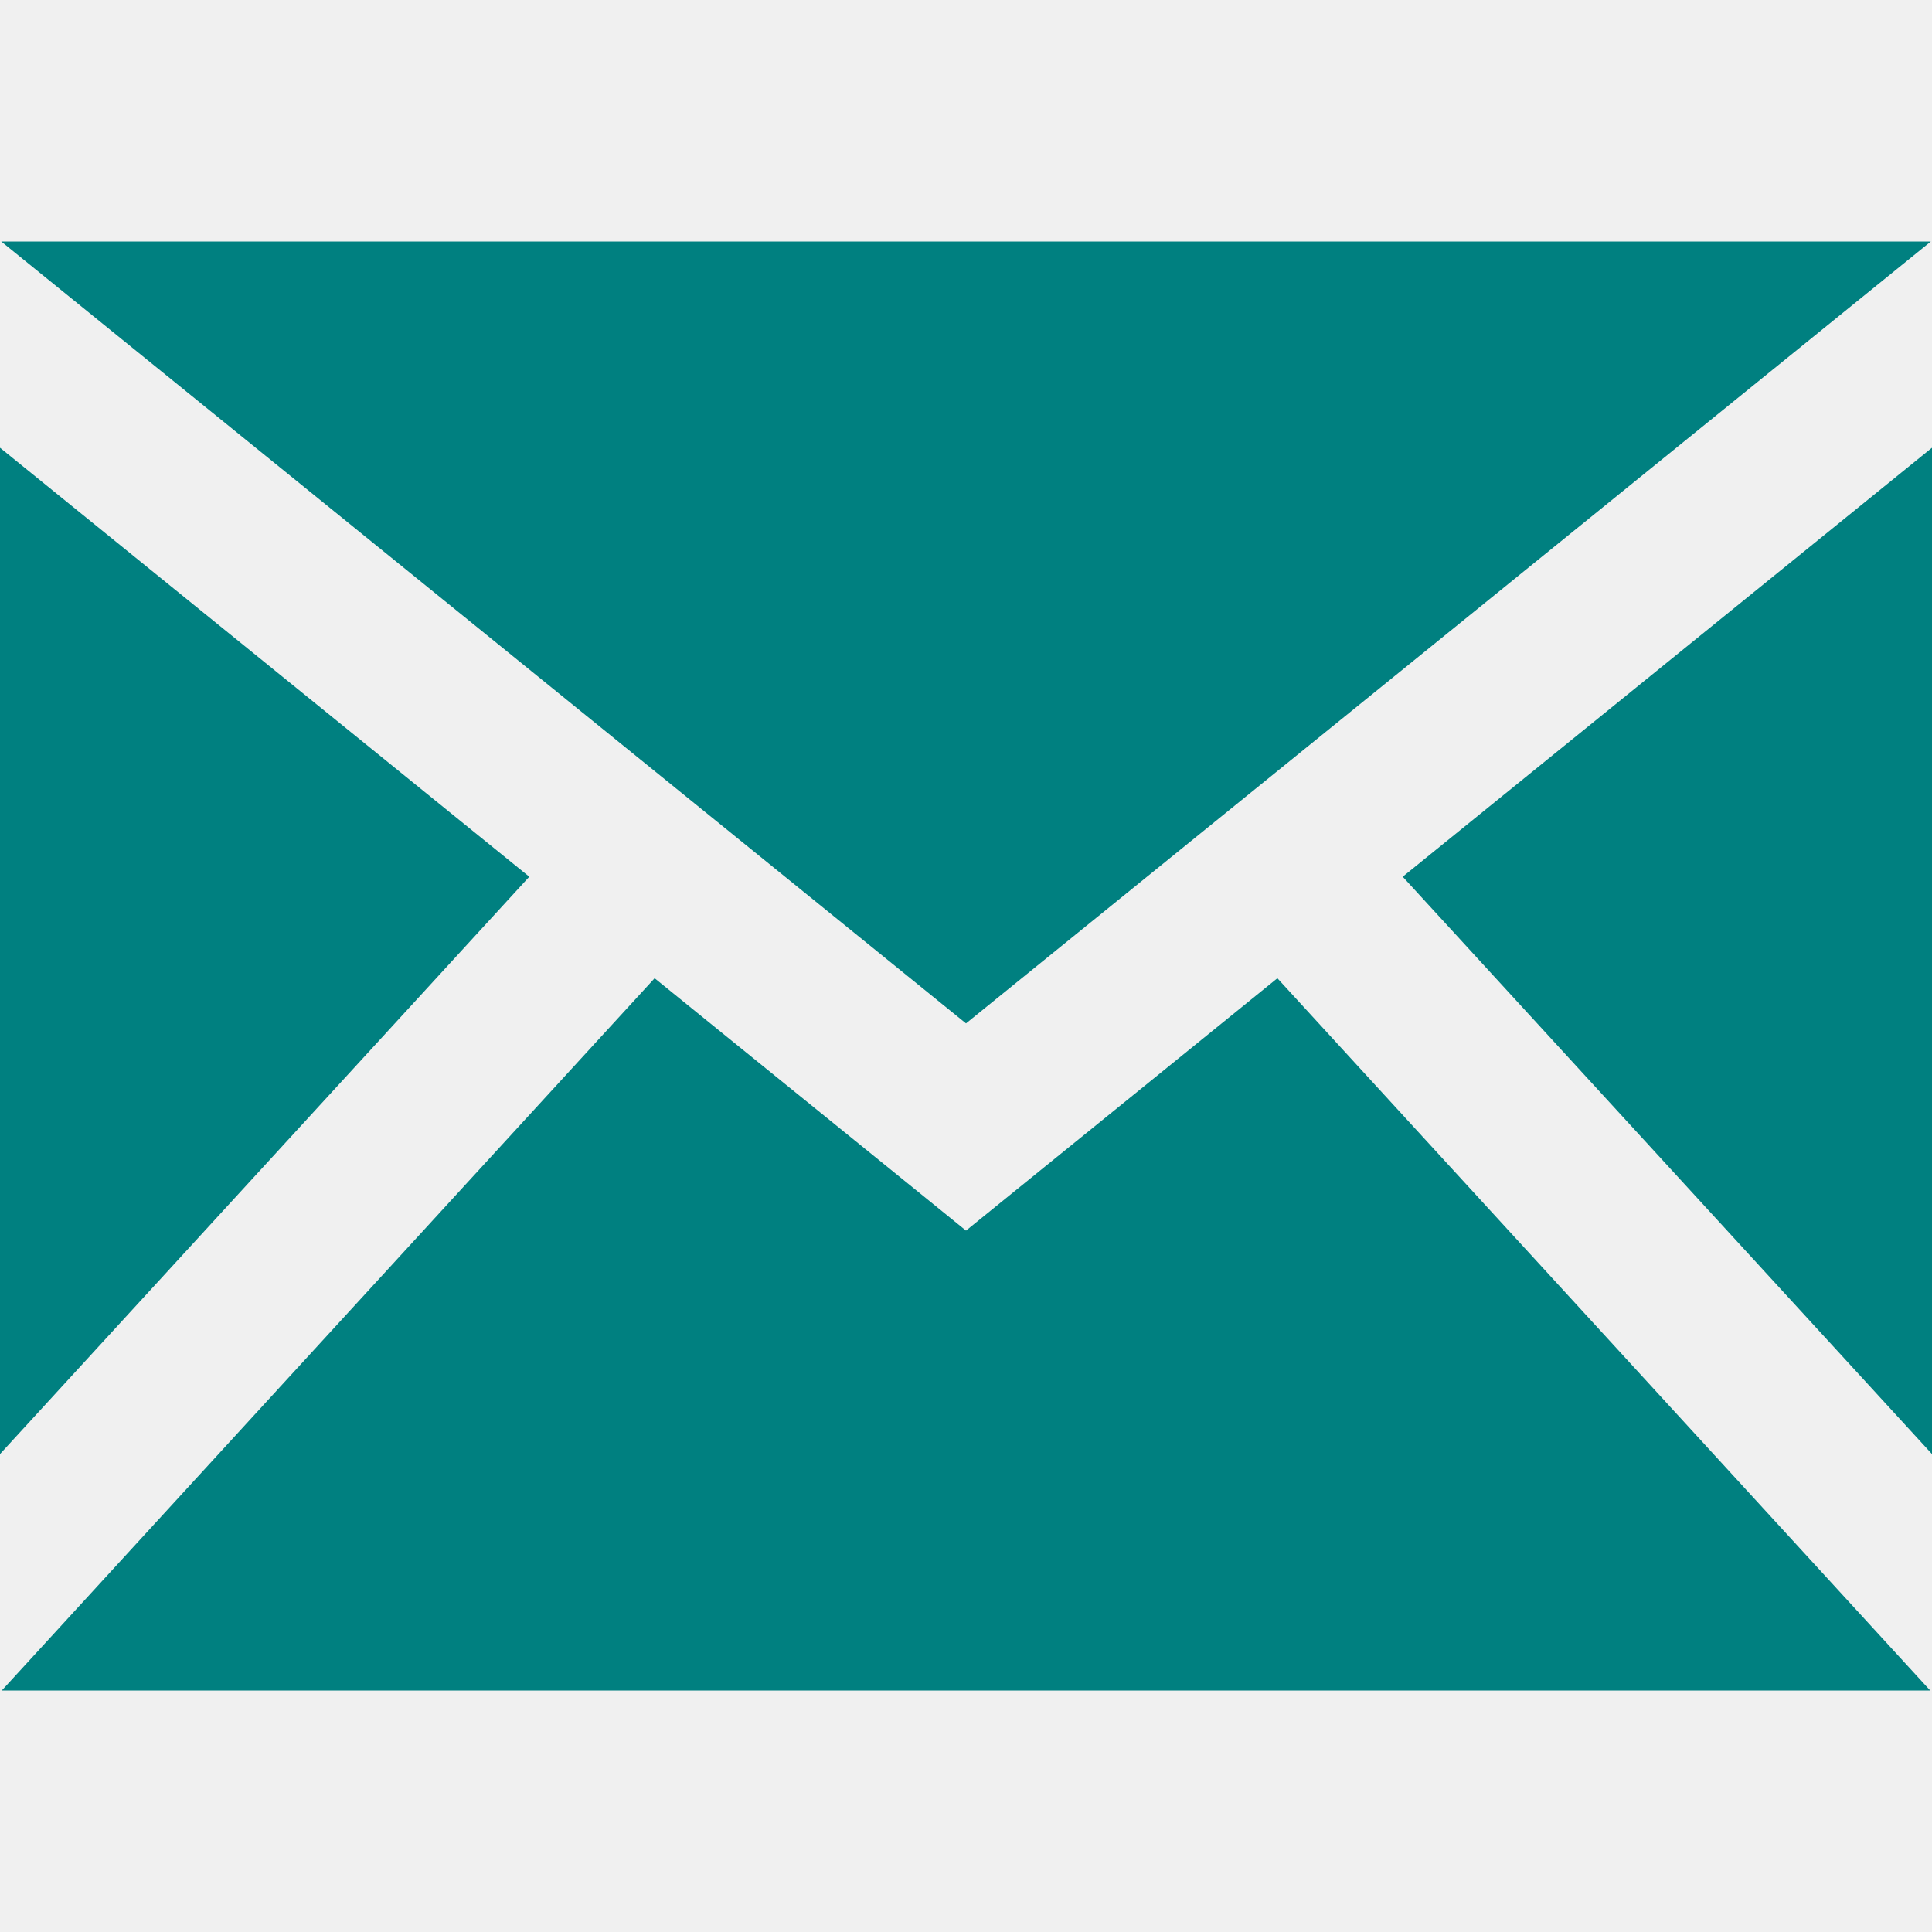
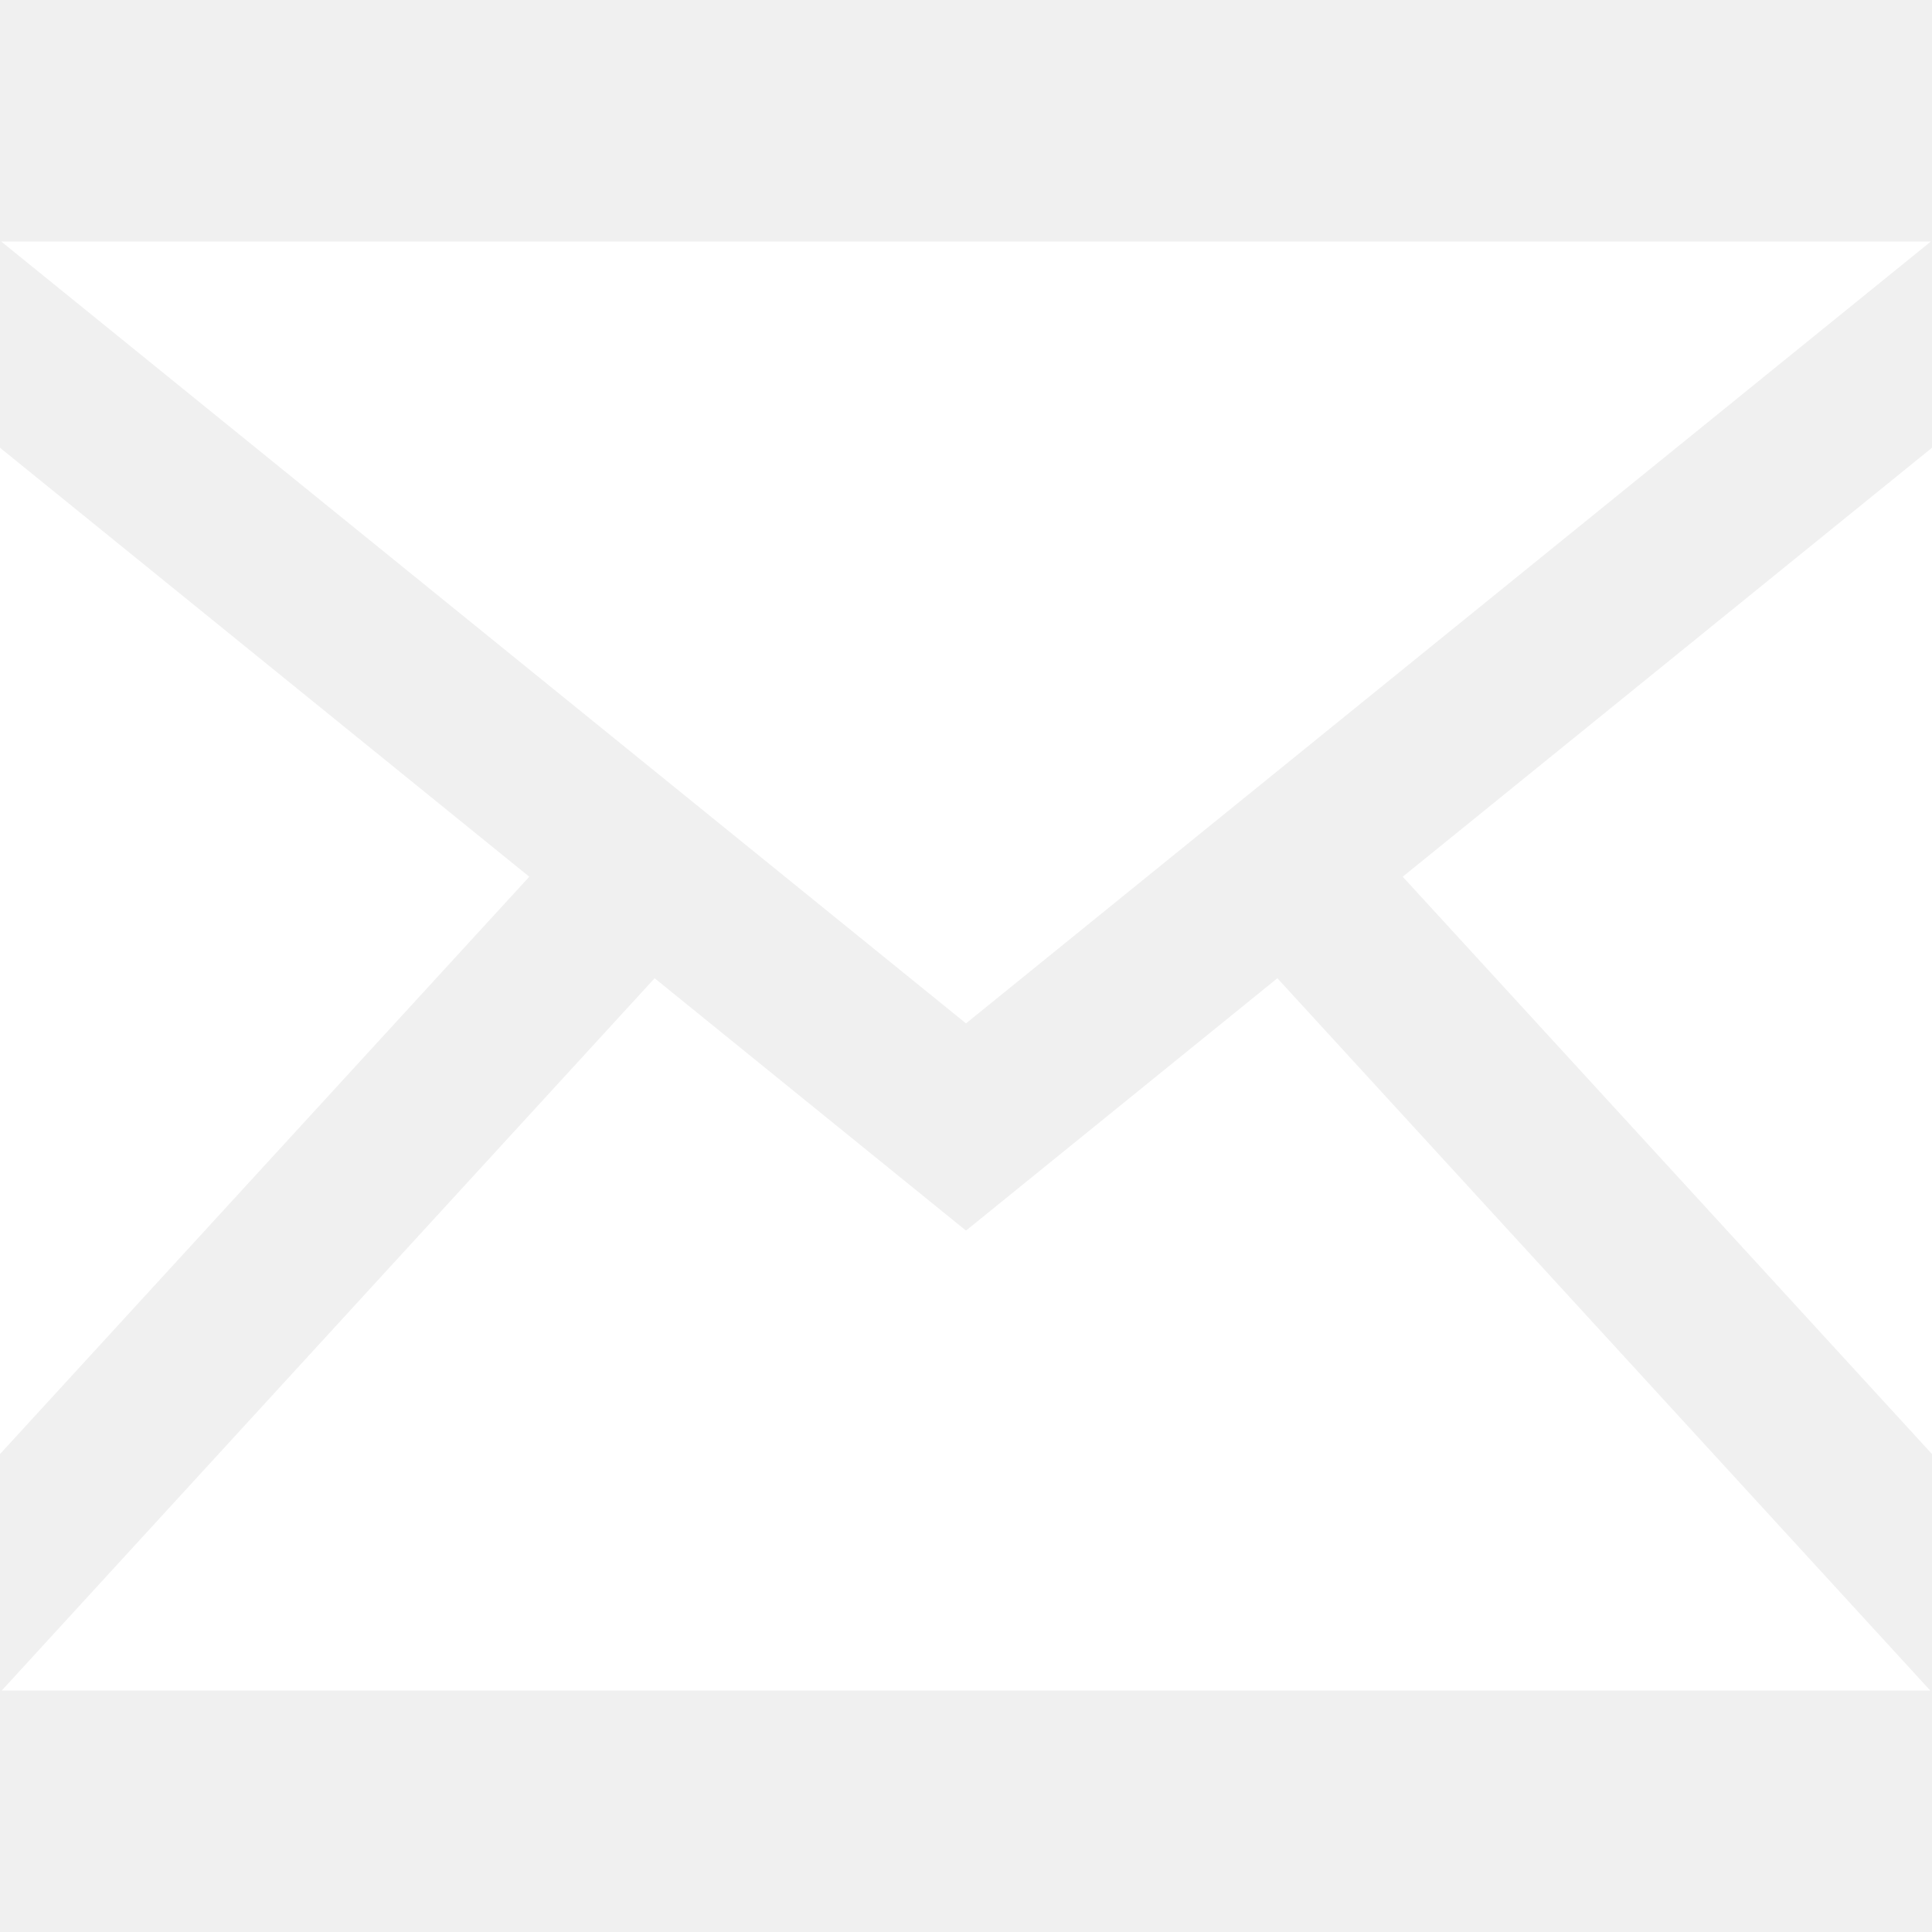
<svg xmlns="http://www.w3.org/2000/svg" width="24" height="24" viewBox="0 0 24 24">
-   <path fill="#008080" d="M12 12.713l-11.985-9.713h23.971l-11.986 9.713zm-5.425-1.822l-6.575-5.329v12.501l6.575-7.172zm10.85 0l6.575 7.172v-12.501l-6.575 5.329zm-1.557 1.261l-3.868 3.135-3.868-3.135-8.11 8.848h23.956l-8.11-8.848z" />
+   <path fill="#ffffff" d="M12 12.713l-11.985-9.713h23.971l-11.986 9.713zm-5.425-1.822l-6.575-5.329v12.501l6.575-7.172zm10.85 0l6.575 7.172v-12.501l-6.575 5.329zm-1.557 1.261l-3.868 3.135-3.868-3.135-8.11 8.848h23.956l-8.11-8.848z" />
</svg>
